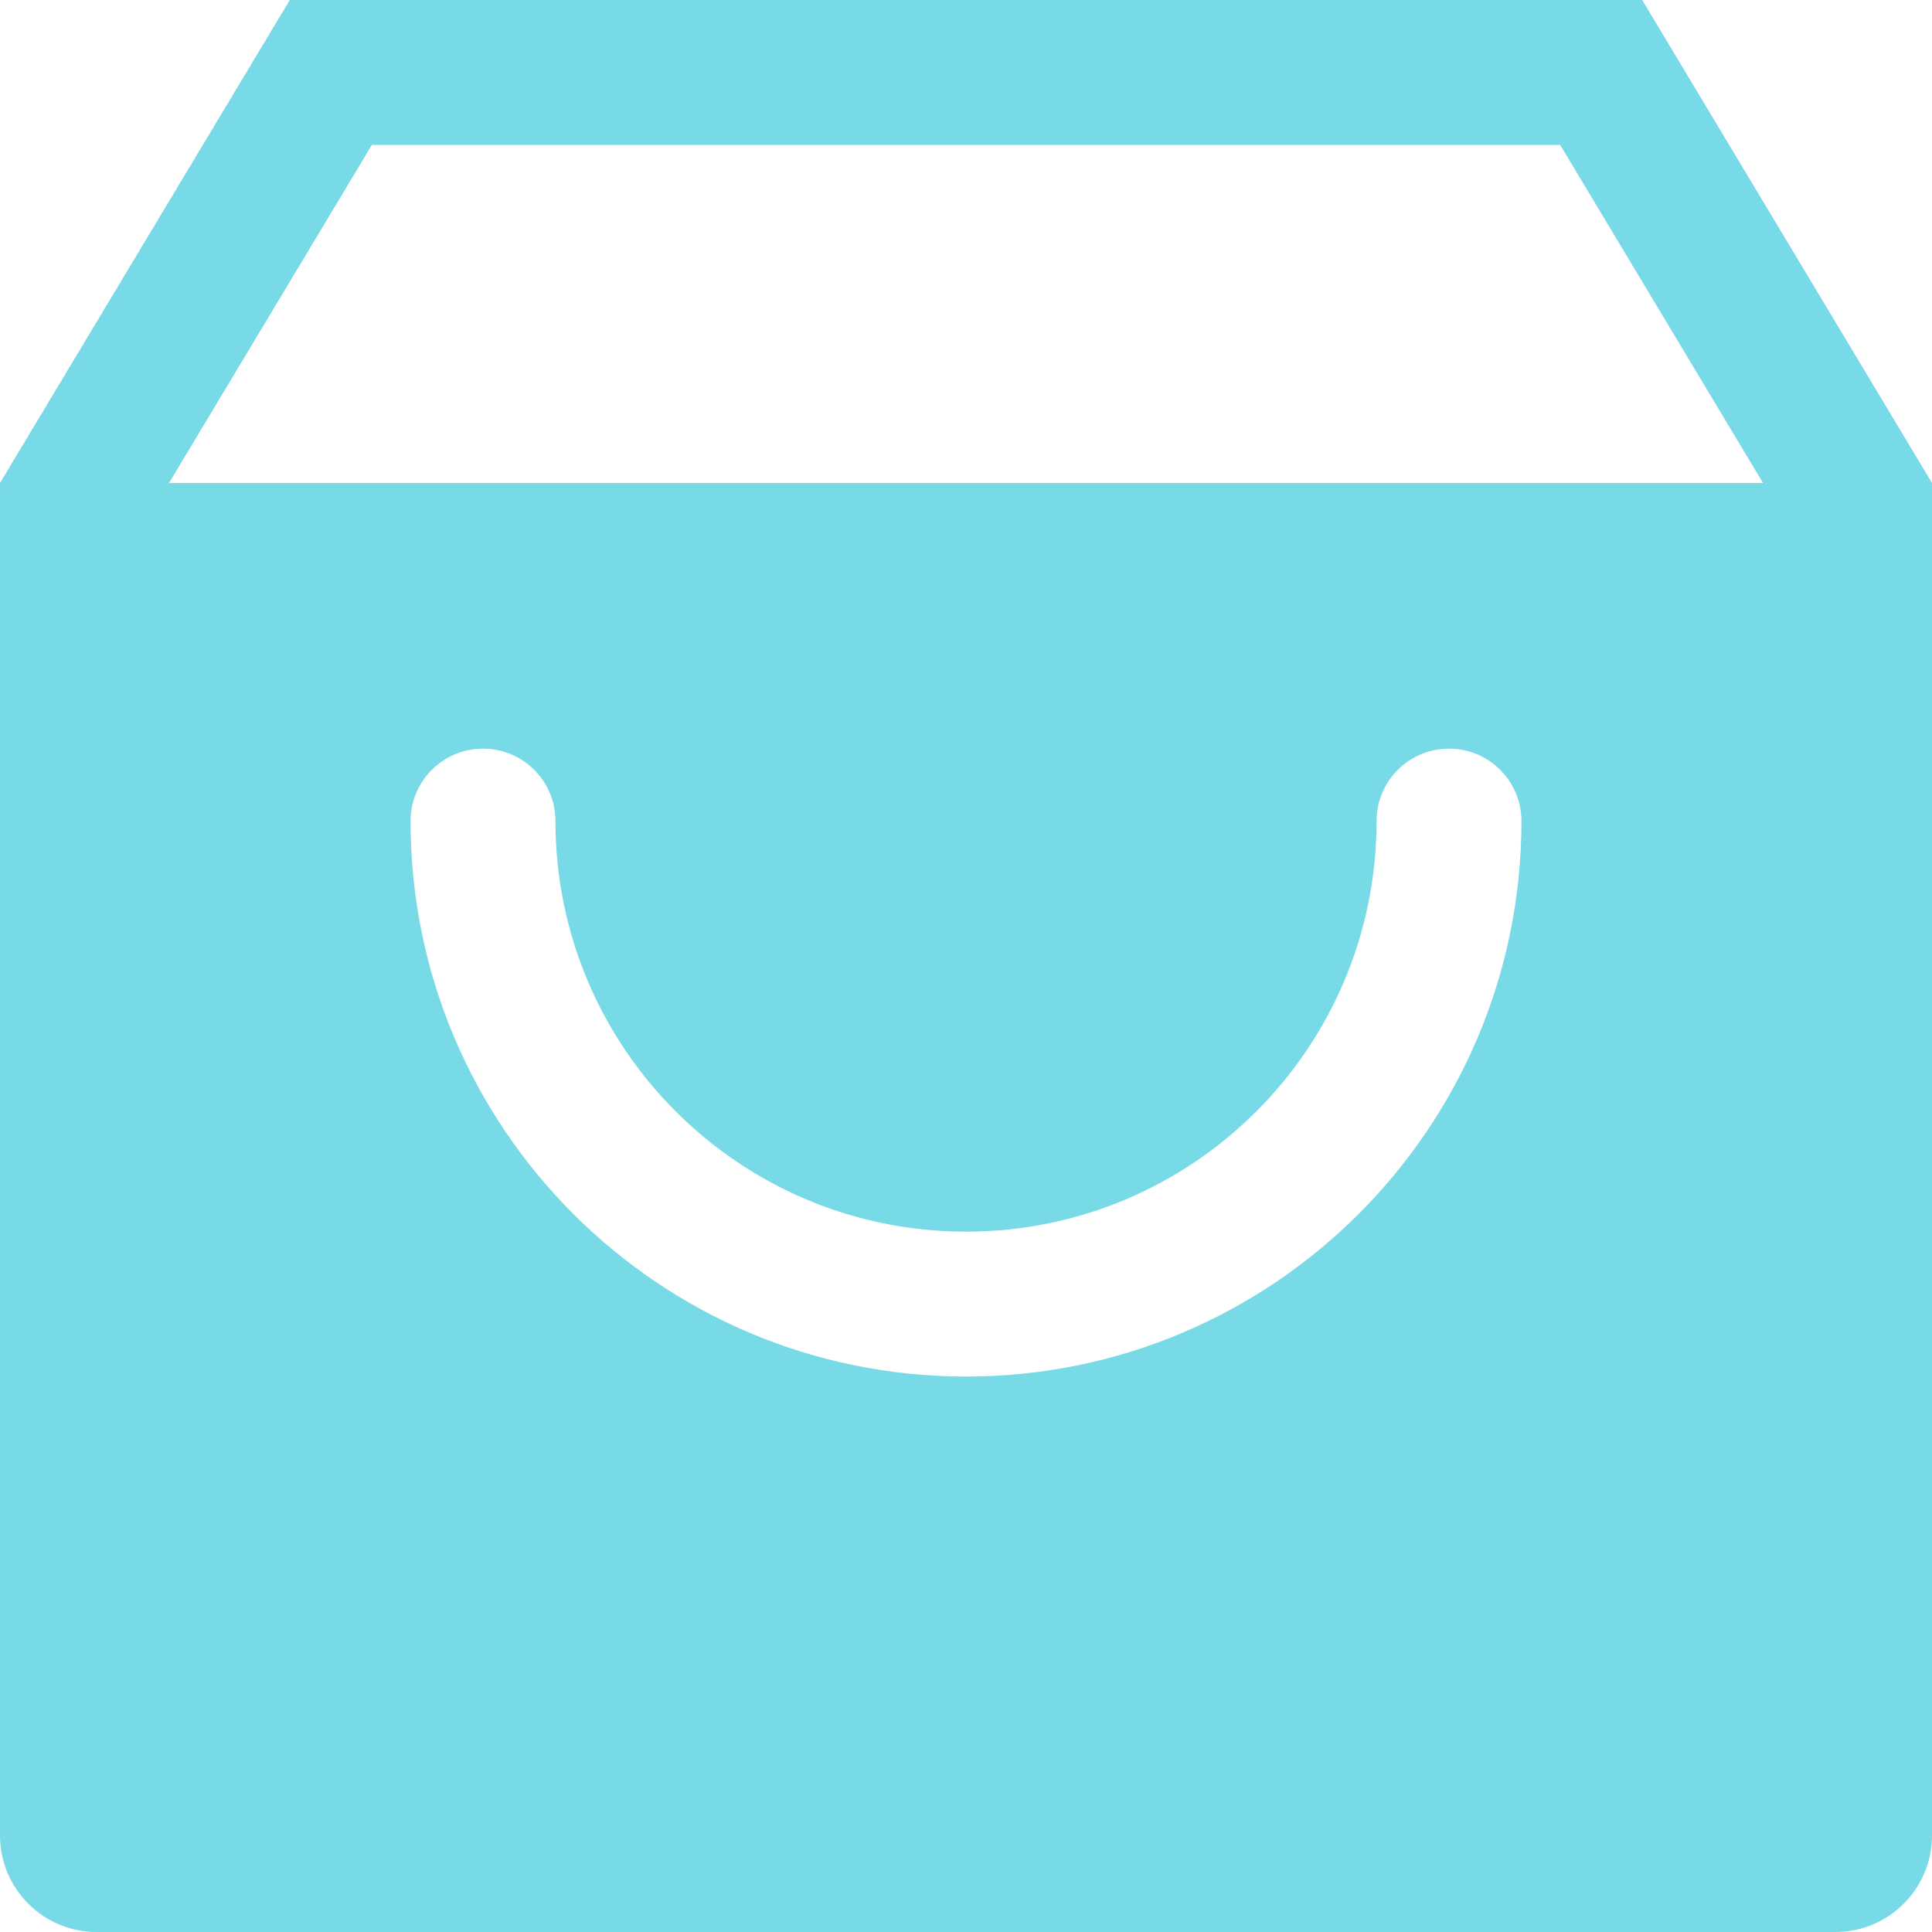
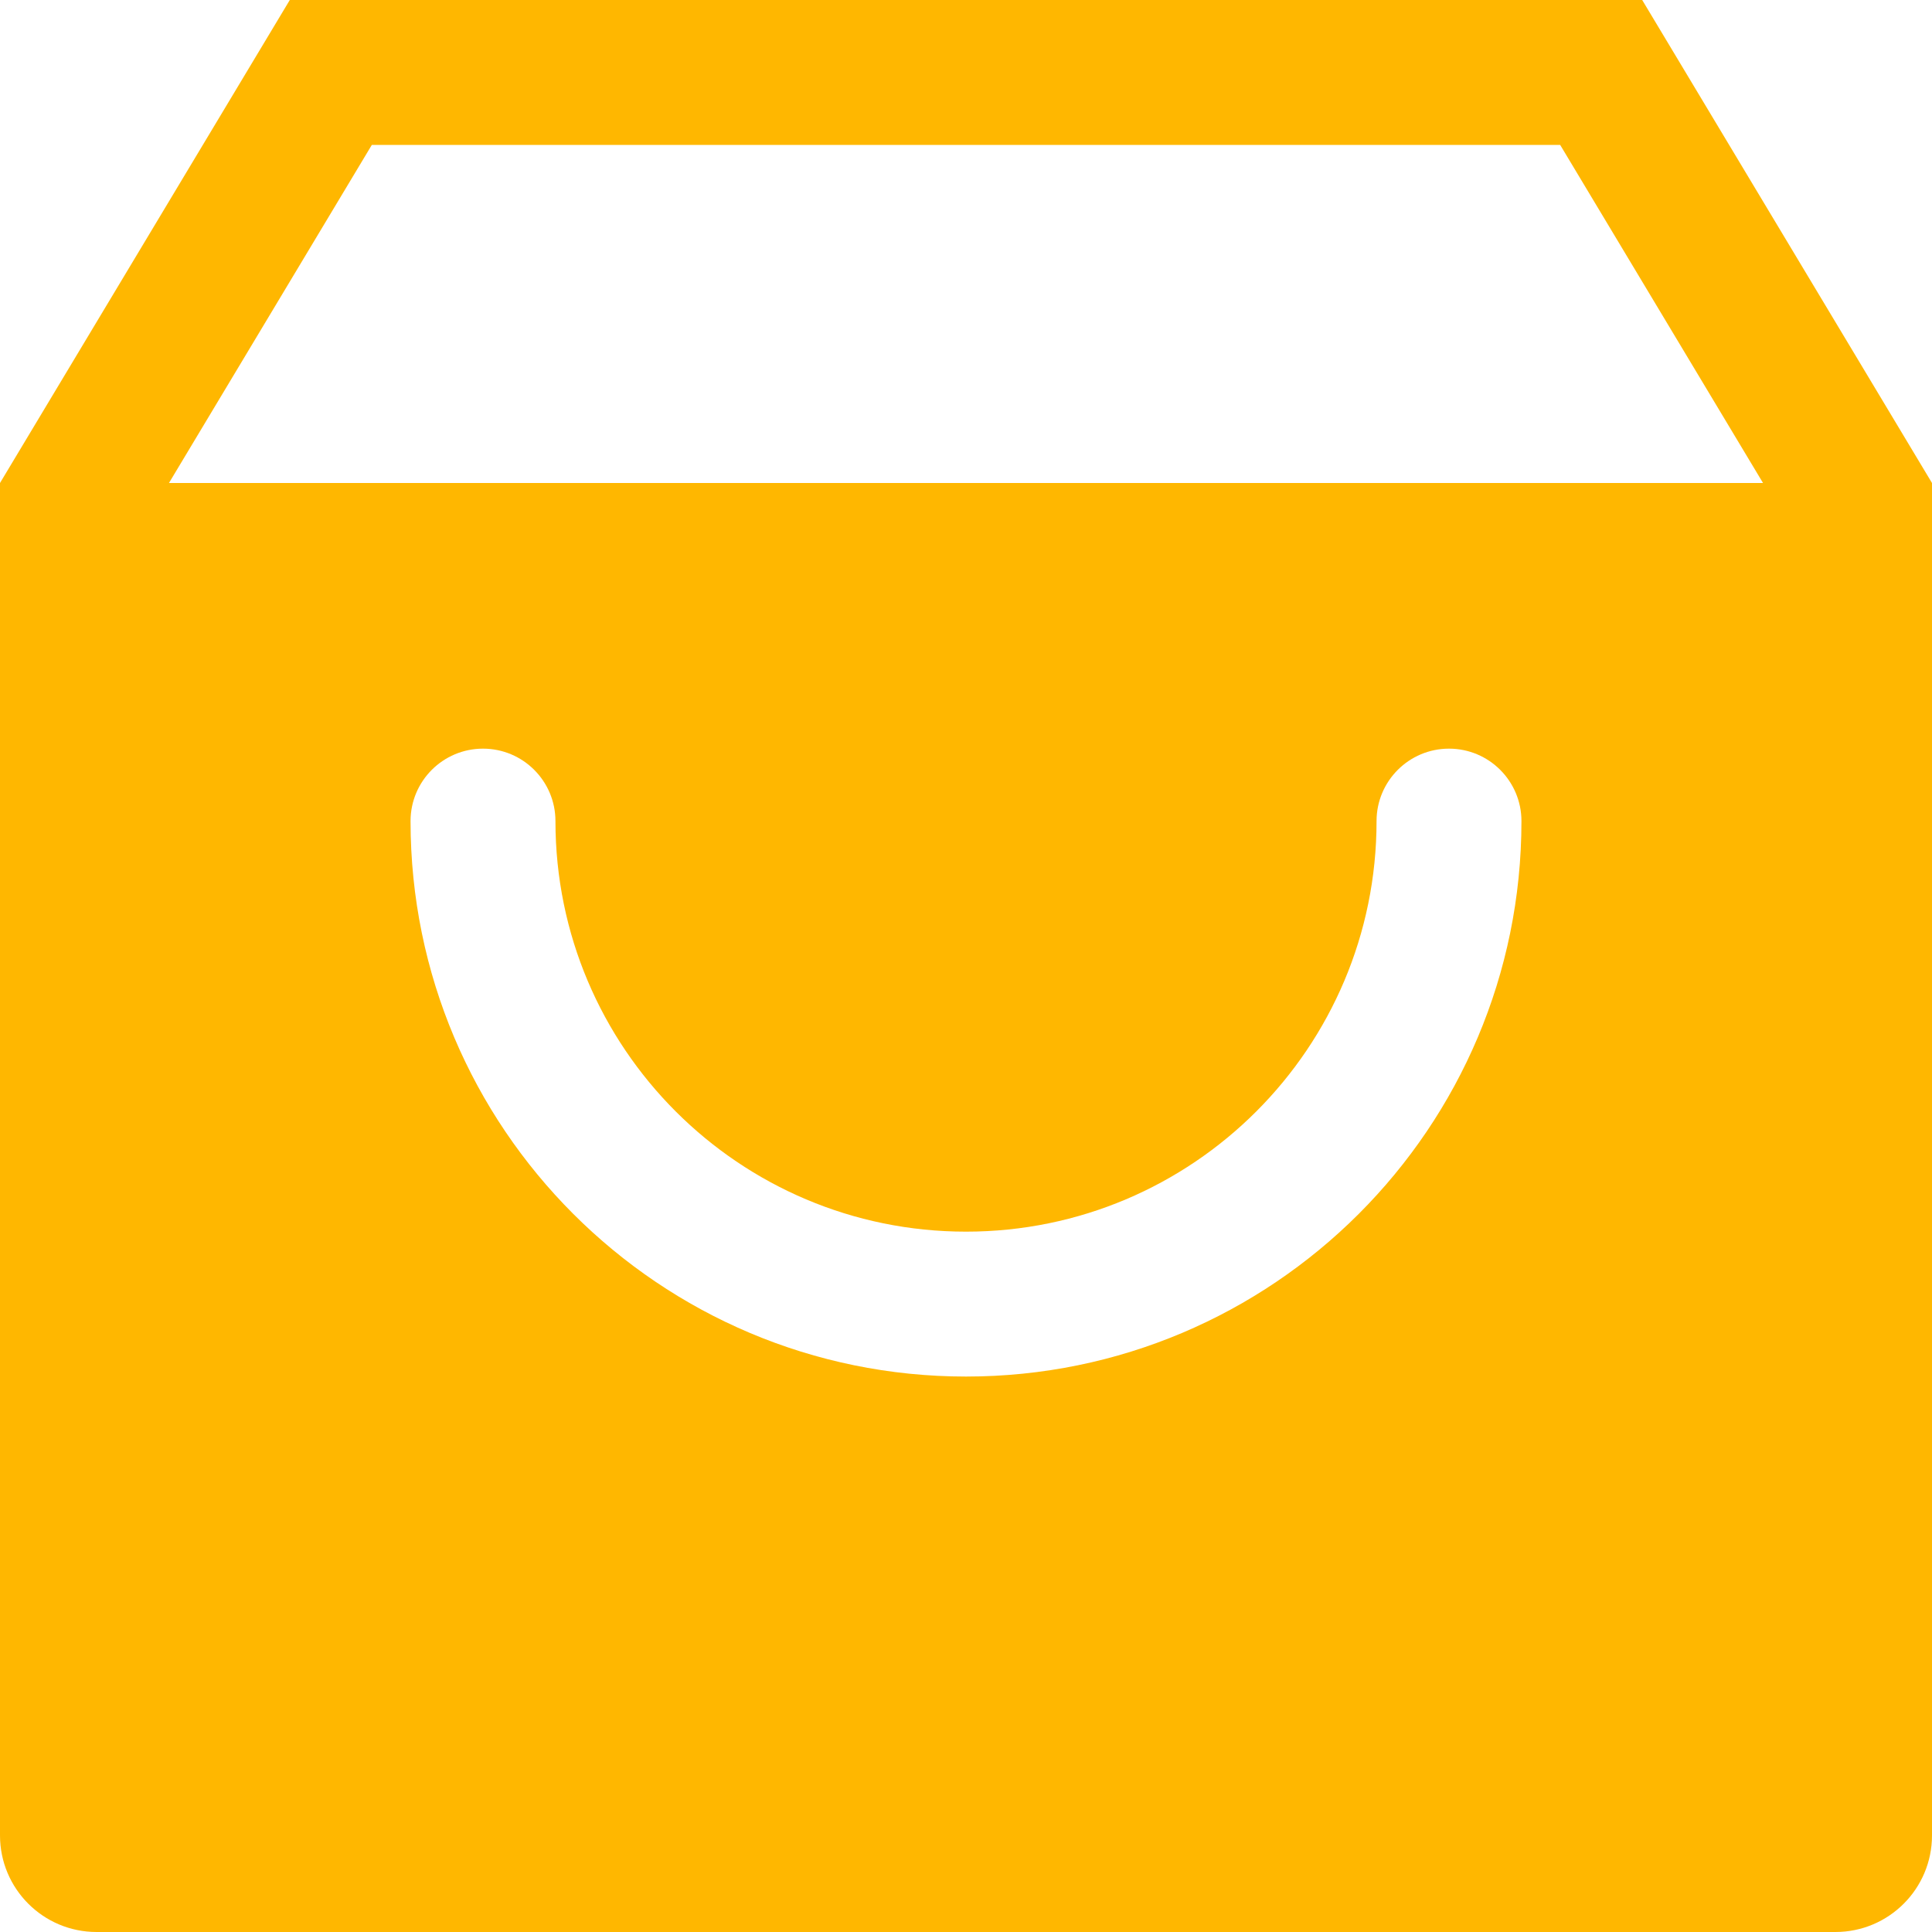
- <svg xmlns="http://www.w3.org/2000/svg" width="32" height="32" viewBox="0 0 32 32" fill="none">
-   <path fill-rule="evenodd" clip-rule="evenodd" d="M4.8 0H27.2L32 8V30.4C32 31.284 31.284 32 30.4 32H1.6C0.716 32 0 31.284 0 30.4V8L4.8 0ZM2.799 8H29.201L25.841 2.4H6.159L2.799 8ZM8 12.4C8.663 12.4 9.2 12.937 9.2 13.6C9.2 17.355 12.245 20.4 16 20.4C19.756 20.4 22.8 17.355 22.8 13.6C22.8 12.937 23.337 12.4 24 12.4C24.663 12.4 25.2 12.937 25.2 13.6C25.2 18.681 21.081 22.8 16 22.8C10.919 22.8 6.8 18.681 6.8 13.6C6.8 12.937 7.337 12.4 8 12.4Z" fill="#77DAE6" />
+ <svg xmlns="http://www.w3.org/2000/svg" width="24" height="24" viewBox="0 0 24 24" fill="none">
+   <path fill-rule="evenodd" clip-rule="evenodd" d="M3.6 0H20.4L24 6V22.8C24 23.463 23.463 24 22.8 24H1.2C0.537 24 0 23.463 0 22.8V6L3.6 0ZM2.099 6H21.901L19.381 1.8H4.619L2.099 6ZM6 9.3C6.497 9.3 6.9 9.703 6.9 10.2C6.9 13.017 9.183 15.3 12 15.3C14.817 15.3 17.1 13.017 17.1 10.2C17.1 9.703 17.503 9.3 18 9.3C18.497 9.3 18.9 9.703 18.9 10.2C18.9 14.011 15.811 17.1 12 17.1C8.189 17.1 5.1 14.011 5.1 10.2C5.1 9.703 5.503 9.3 6 9.3Z" fill="#FFB700" />
</svg>
